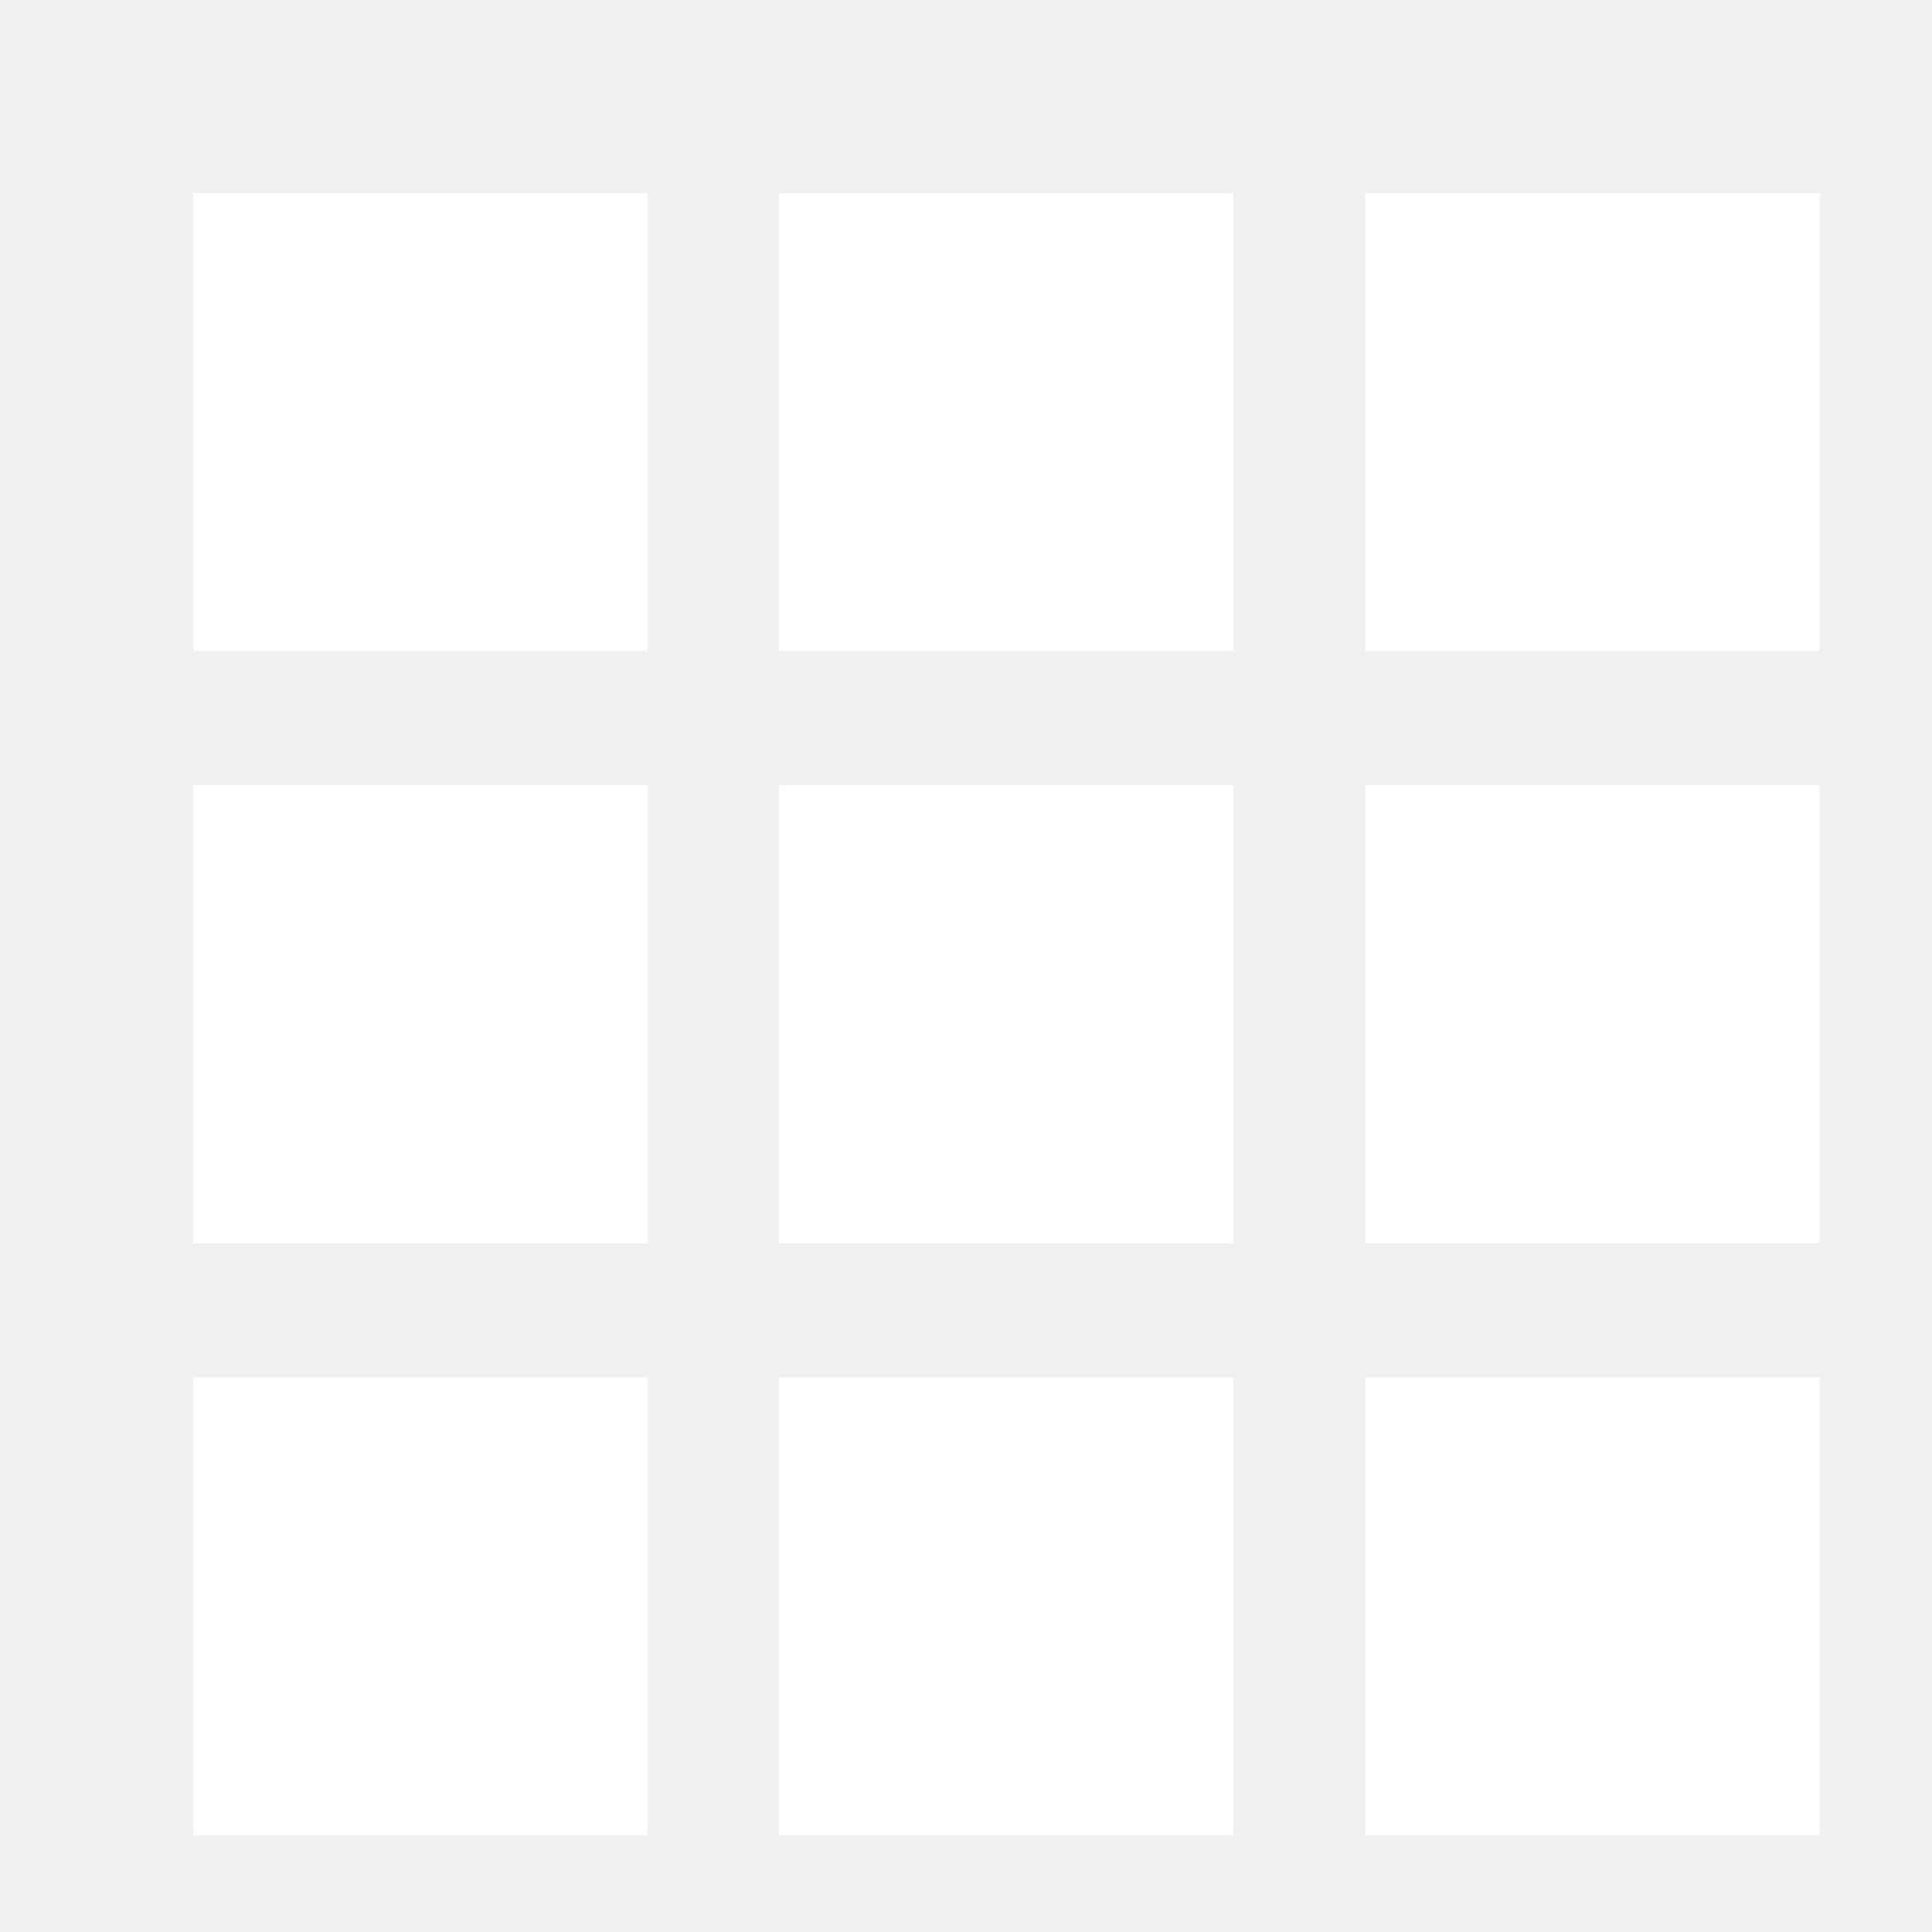
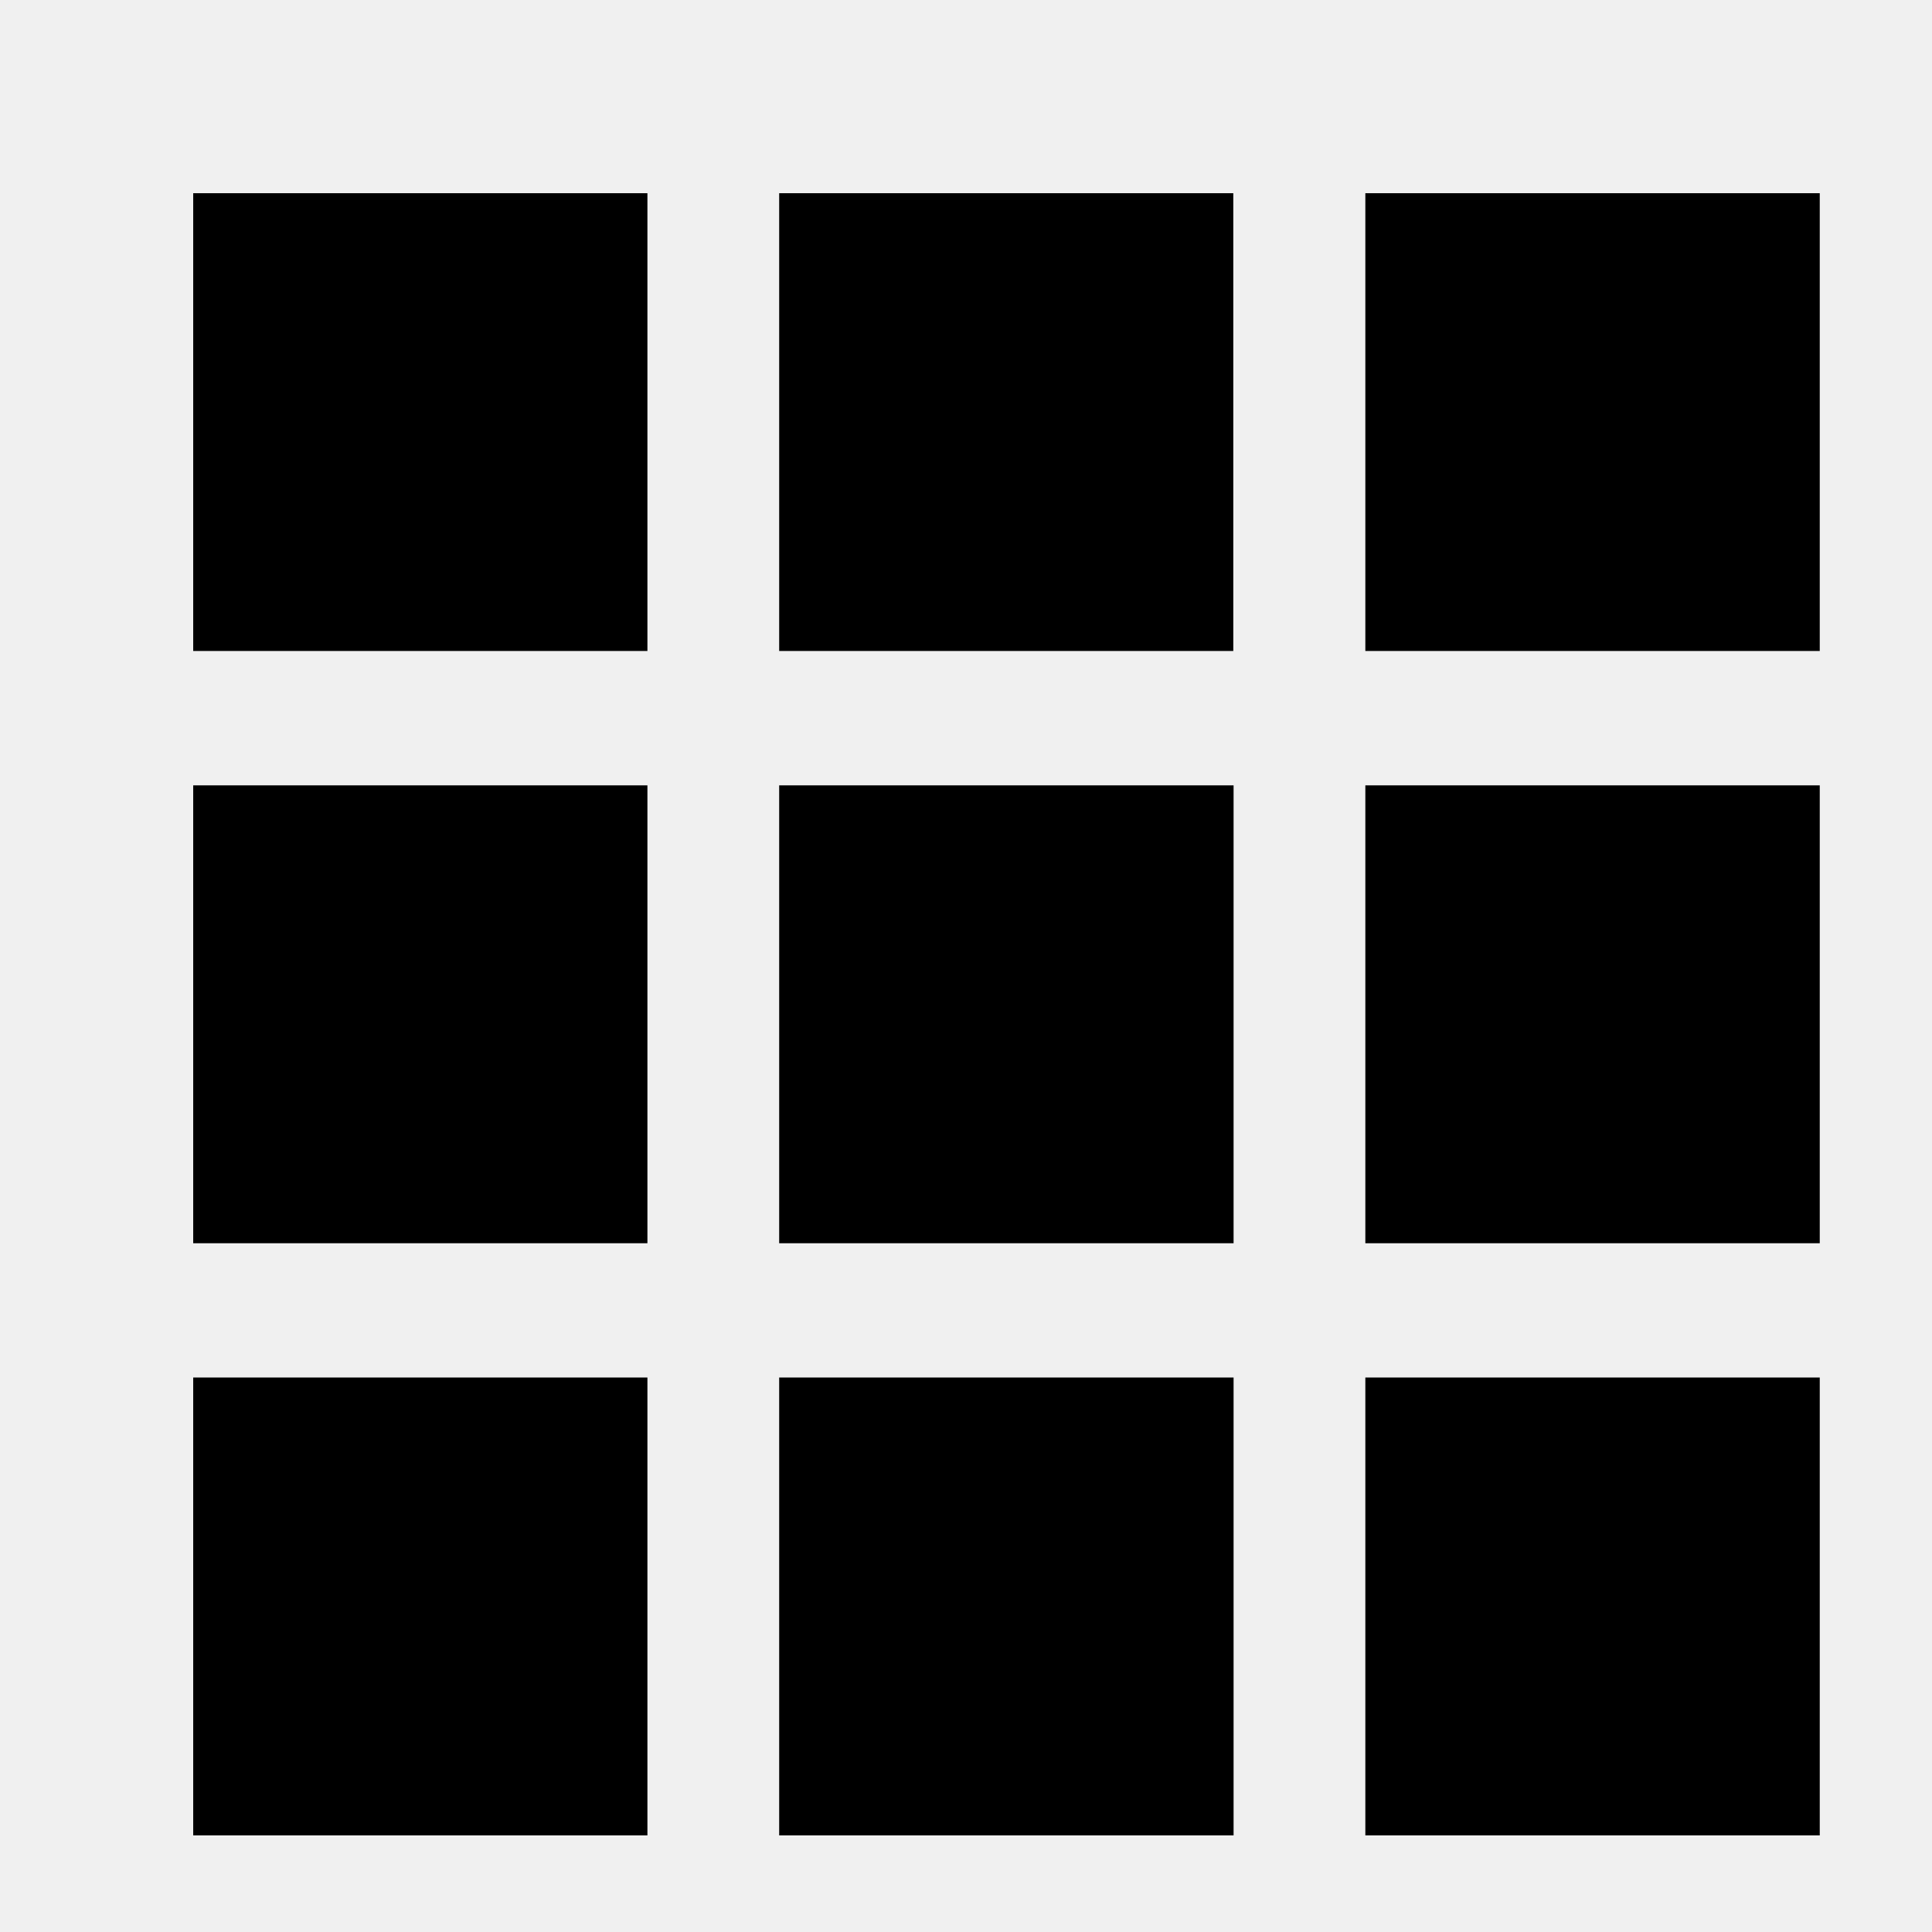
<svg xmlns="http://www.w3.org/2000/svg" width="20" height="20" viewBox="0 0 20 20" fill="none">
-   <path fillRule="evenodd" clipRule="evenodd" d="M18.838 6.739V2H14.134V6.739H18.838ZM18.838 8.13V12.87H14.134V8.13H18.838ZM6.702 19V14.26H2V19H6.702ZM12.77 14.26V19H8.066V14.26H12.77ZM18.838 14.26V19H14.134V14.26H18.838ZM12.77 12.87V8.13H8.066V12.87H12.77ZM6.702 8.13V12.87H2V8.13H6.702ZM12.767 2V6.739H8.066V2H12.767ZM6.702 6.739V2H2V6.739H6.702Z" fill="white" />
+   <path fillRule="evenodd" clipRule="evenodd" d="M18.838 6.739V2H14.134V6.739H18.838ZM18.838 8.13V12.87H14.134V8.13H18.838ZM6.702 19V14.26H2V19H6.702ZM12.77 14.26V19H8.066V14.26H12.77ZM18.838 14.26V19H14.134V14.26H18.838ZM12.77 12.87V8.13H8.066V12.87H12.77ZM6.702 8.13V12.87H2V8.13H6.702ZM12.767 2V6.739H8.066V2H12.767ZM6.702 6.739V2H2V6.739H6.702Z" fill="currentColor" />
</svg>
